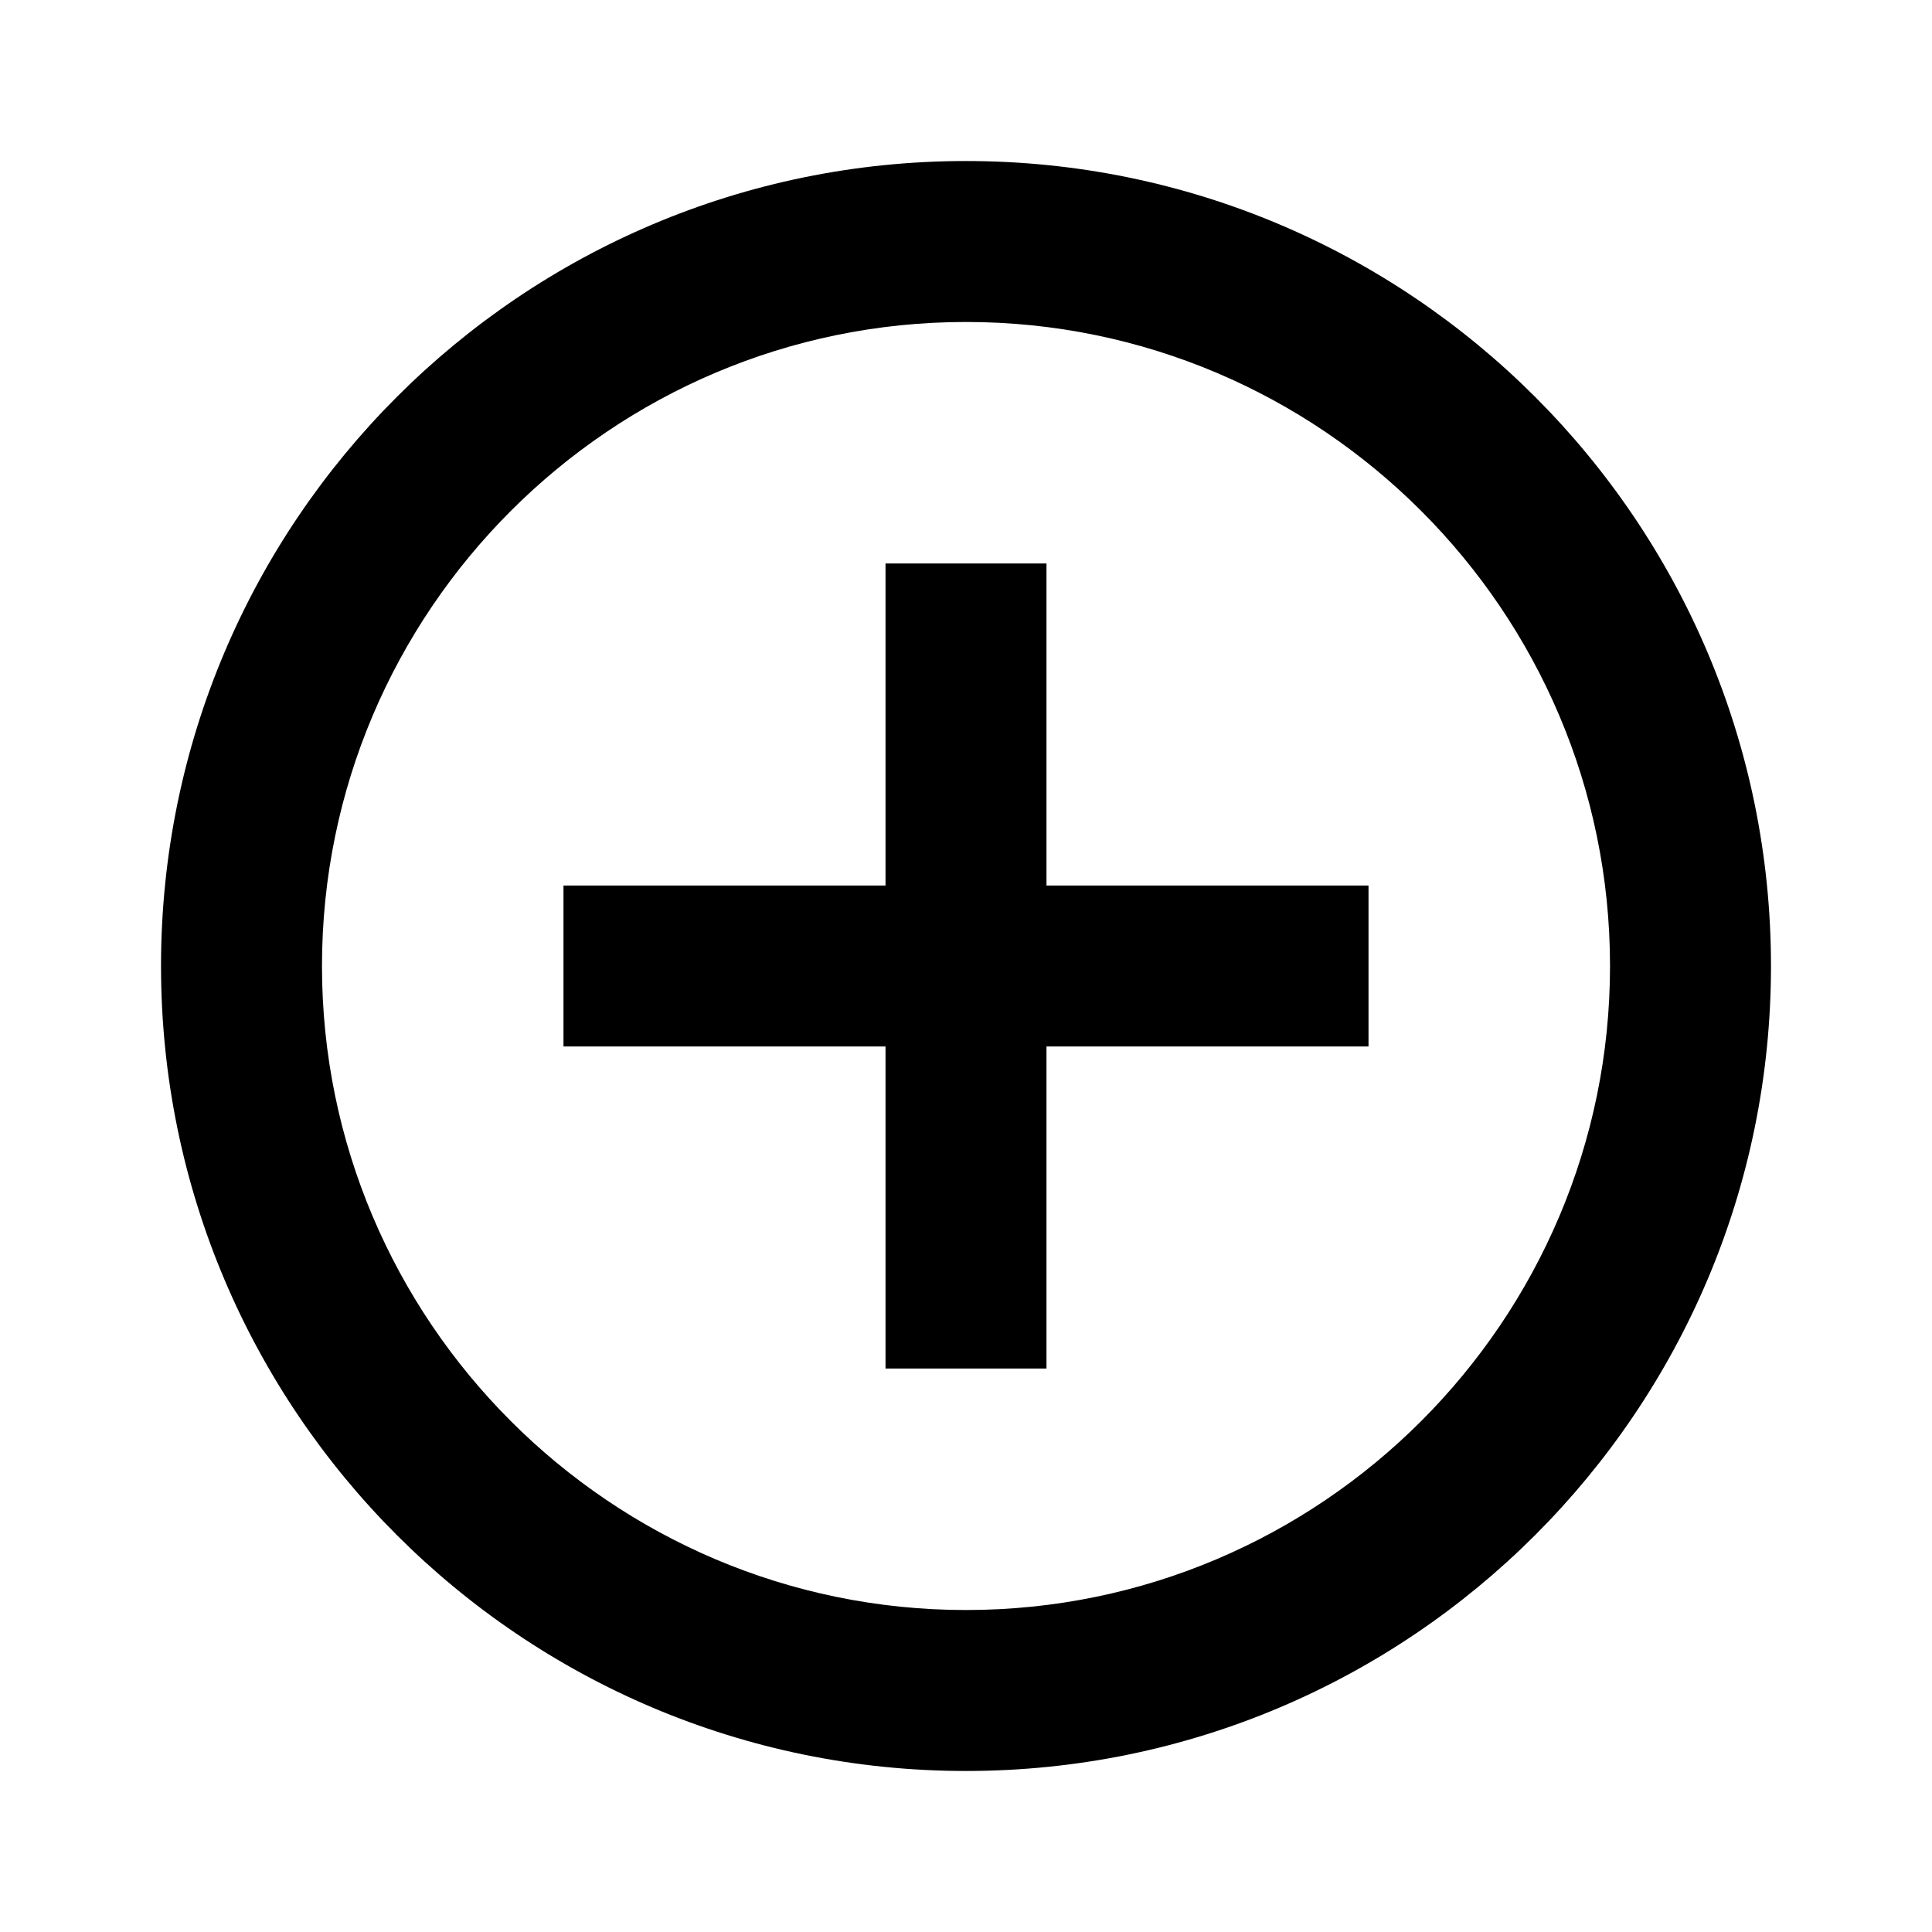
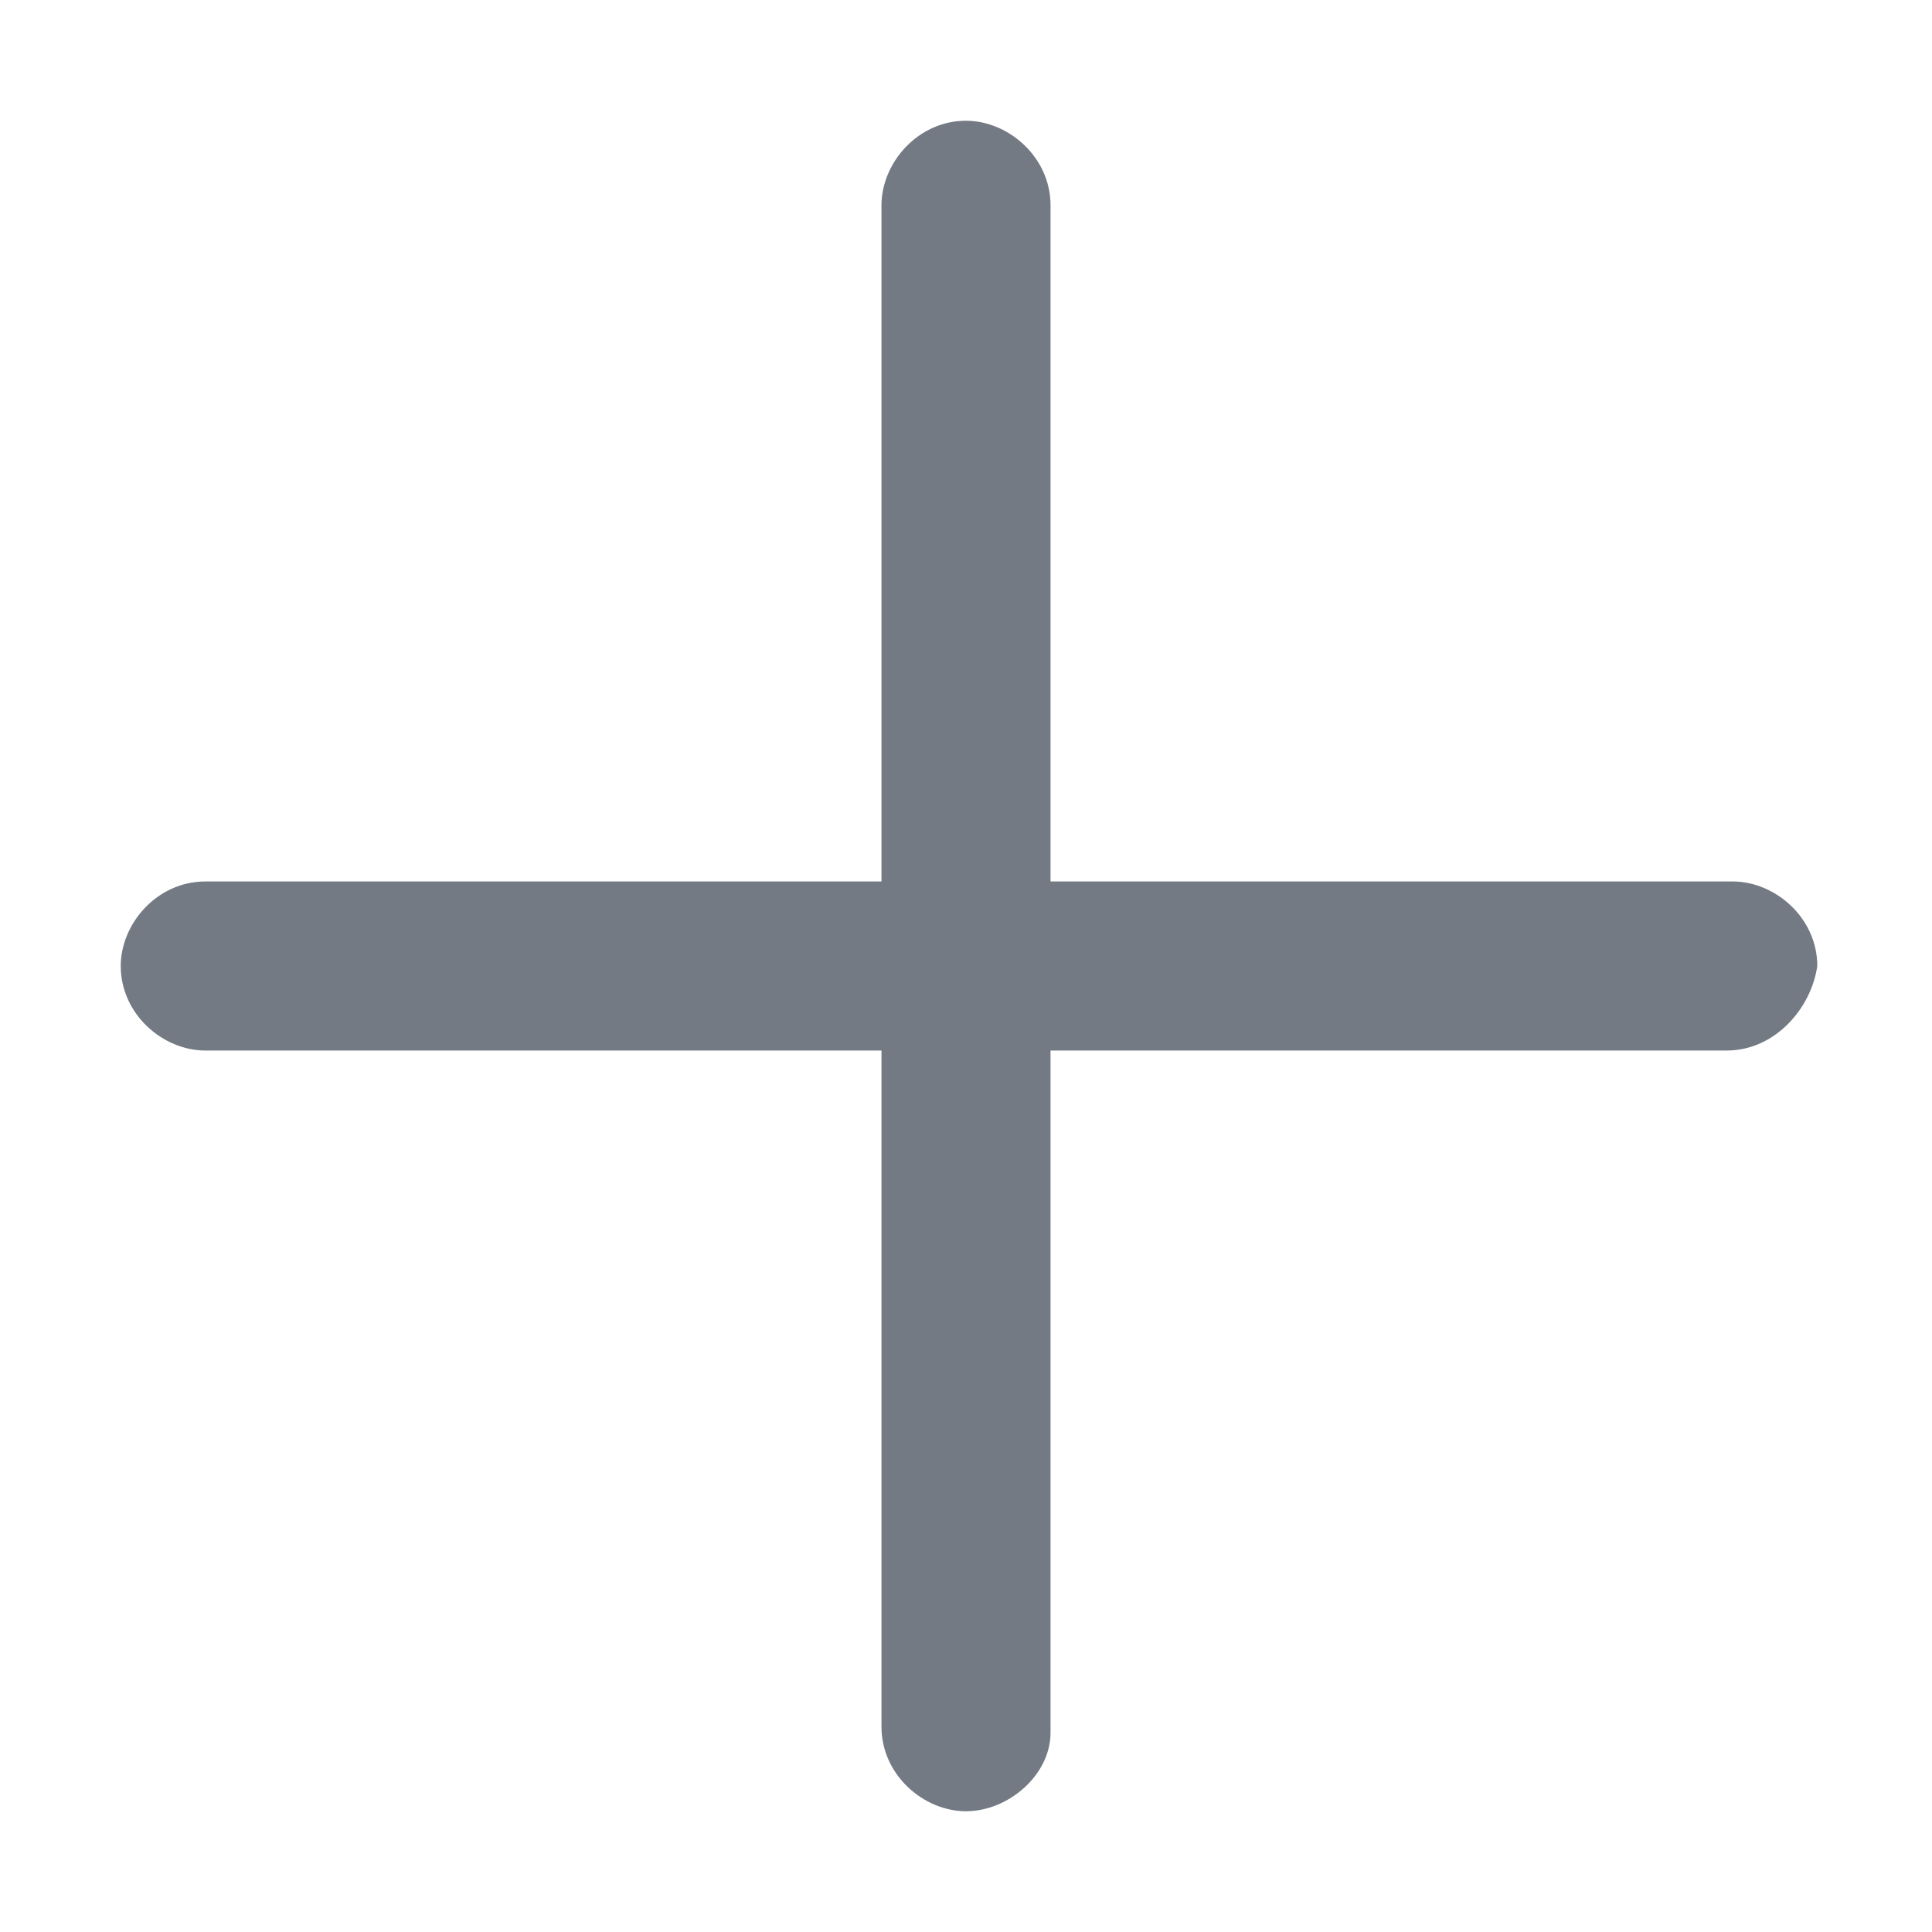
- <svg xmlns="http://www.w3.org/2000/svg" width="32" height="32" viewBox="0 0 32 32" fill="none">
-   <path d="M17.333 9.333H14.667V14.667H9.333V17.333H14.667V22.667H17.333V17.333H22.667V14.667H17.333V9.333ZM16 2.667C8.64 2.667 2.667 8.64 2.667 16C2.667 23.36 8.64 29.333 16 29.333C23.36 29.333 29.333 23.36 29.333 16C29.333 8.64 23.36 2.667 16 2.667ZM16 26.667C10.12 26.667 5.333 21.88 5.333 16C5.333 10.12 10.12 5.333 16 5.333C21.88 5.333 26.667 10.12 26.667 16C26.667 21.88 21.88 26.667 16 26.667Z" fill="black" />
+ <svg xmlns="http://www.w3.org/2000/svg" version="1.1" id="Camada_1" x="0px" y="0px" viewBox="0 0 32 32" style="enable-background:new 0 0 32 32;" xml:space="preserve">
+   <style type="text/css">
+ 	.st0{fill:#737A83;}
+ </style>
+   <g id="Icon_feather-plus" transform="translate(1.5 1.5)">
+     <g id="Caminho_216">
+       <path class="st0" d="M14.5,28.5c-0.7,0-1.4-0.6-1.4-1.4V1.9c0-0.7,0.6-1.4,1.4-1.4c0.7,0,1.4,0.6,1.4,1.4v25.3    C15.9,27.9,15.2,28.5,14.5,28.5z" />
+     </g>
+     <g id="Caminho_217">
+       <path class="st0" d="M27.1,15.9H1.9c-0.7,0-1.4-0.6-1.4-1.4c0-0.7,0.6-1.4,1.4-1.4h25.3c0.7,0,1.4,0.6,1.4,1.4    C28.5,15.2,27.9,15.9,27.1,15.9z" />
+     </g>
+   </g>
</svg>
